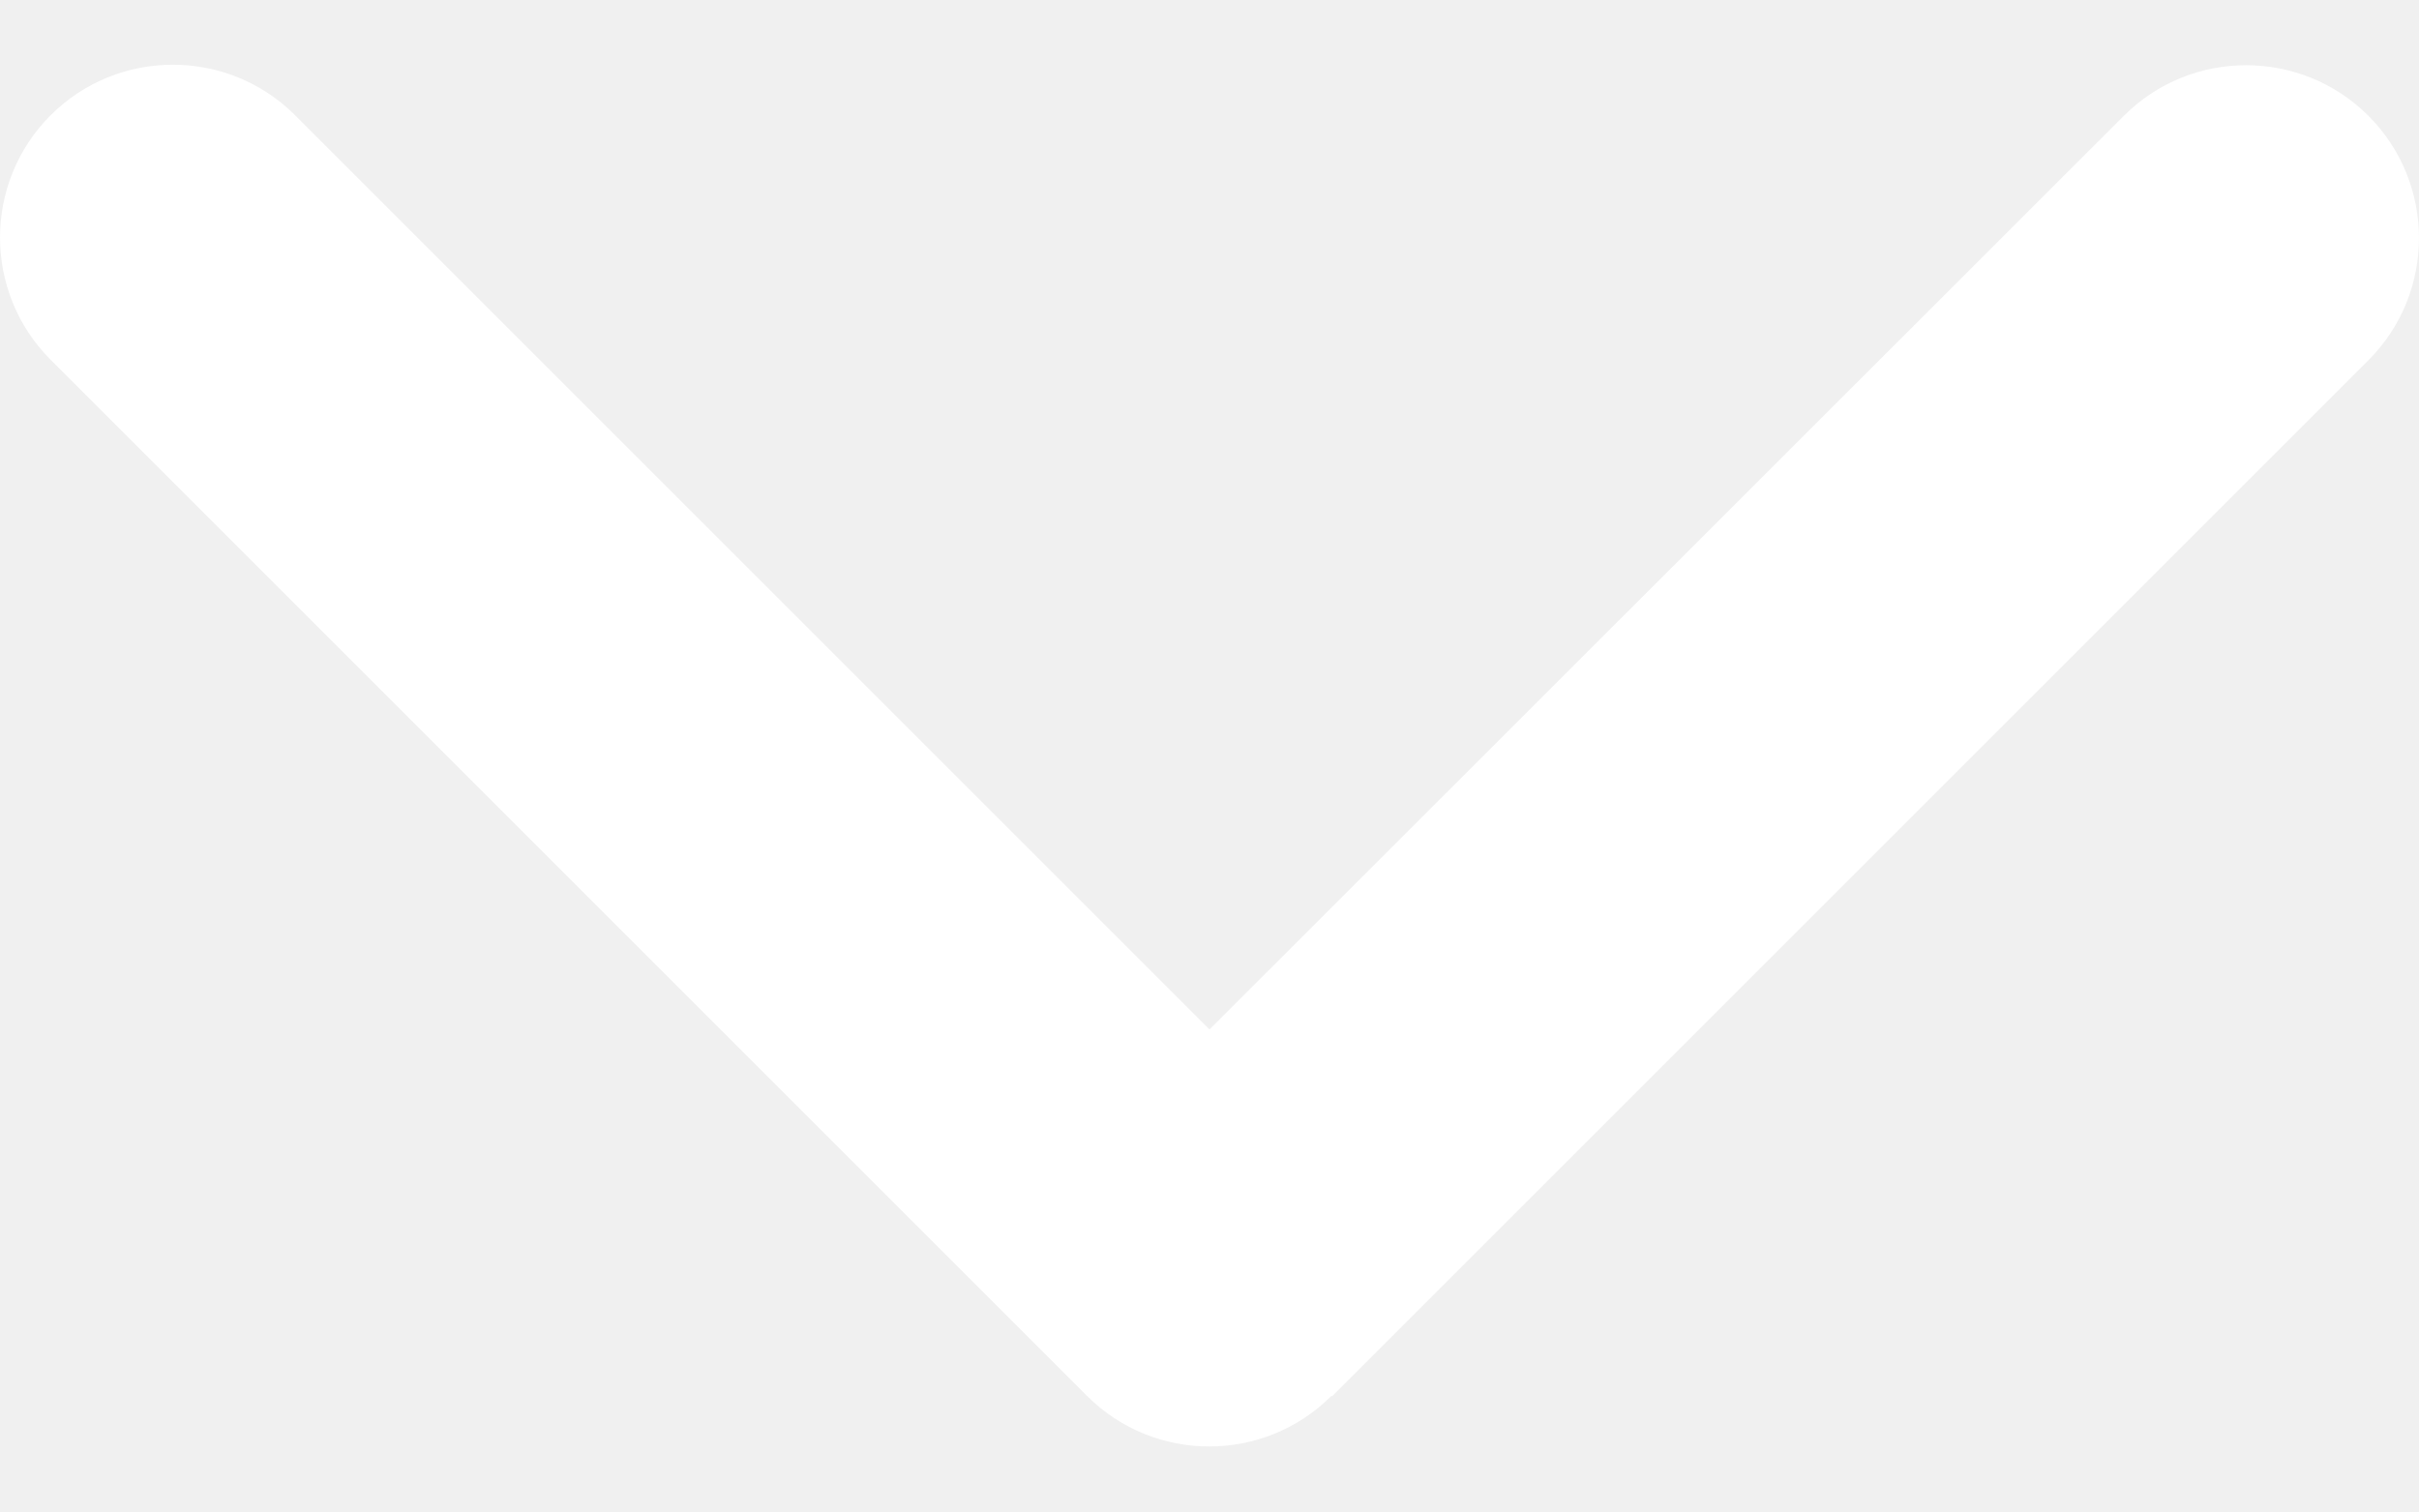
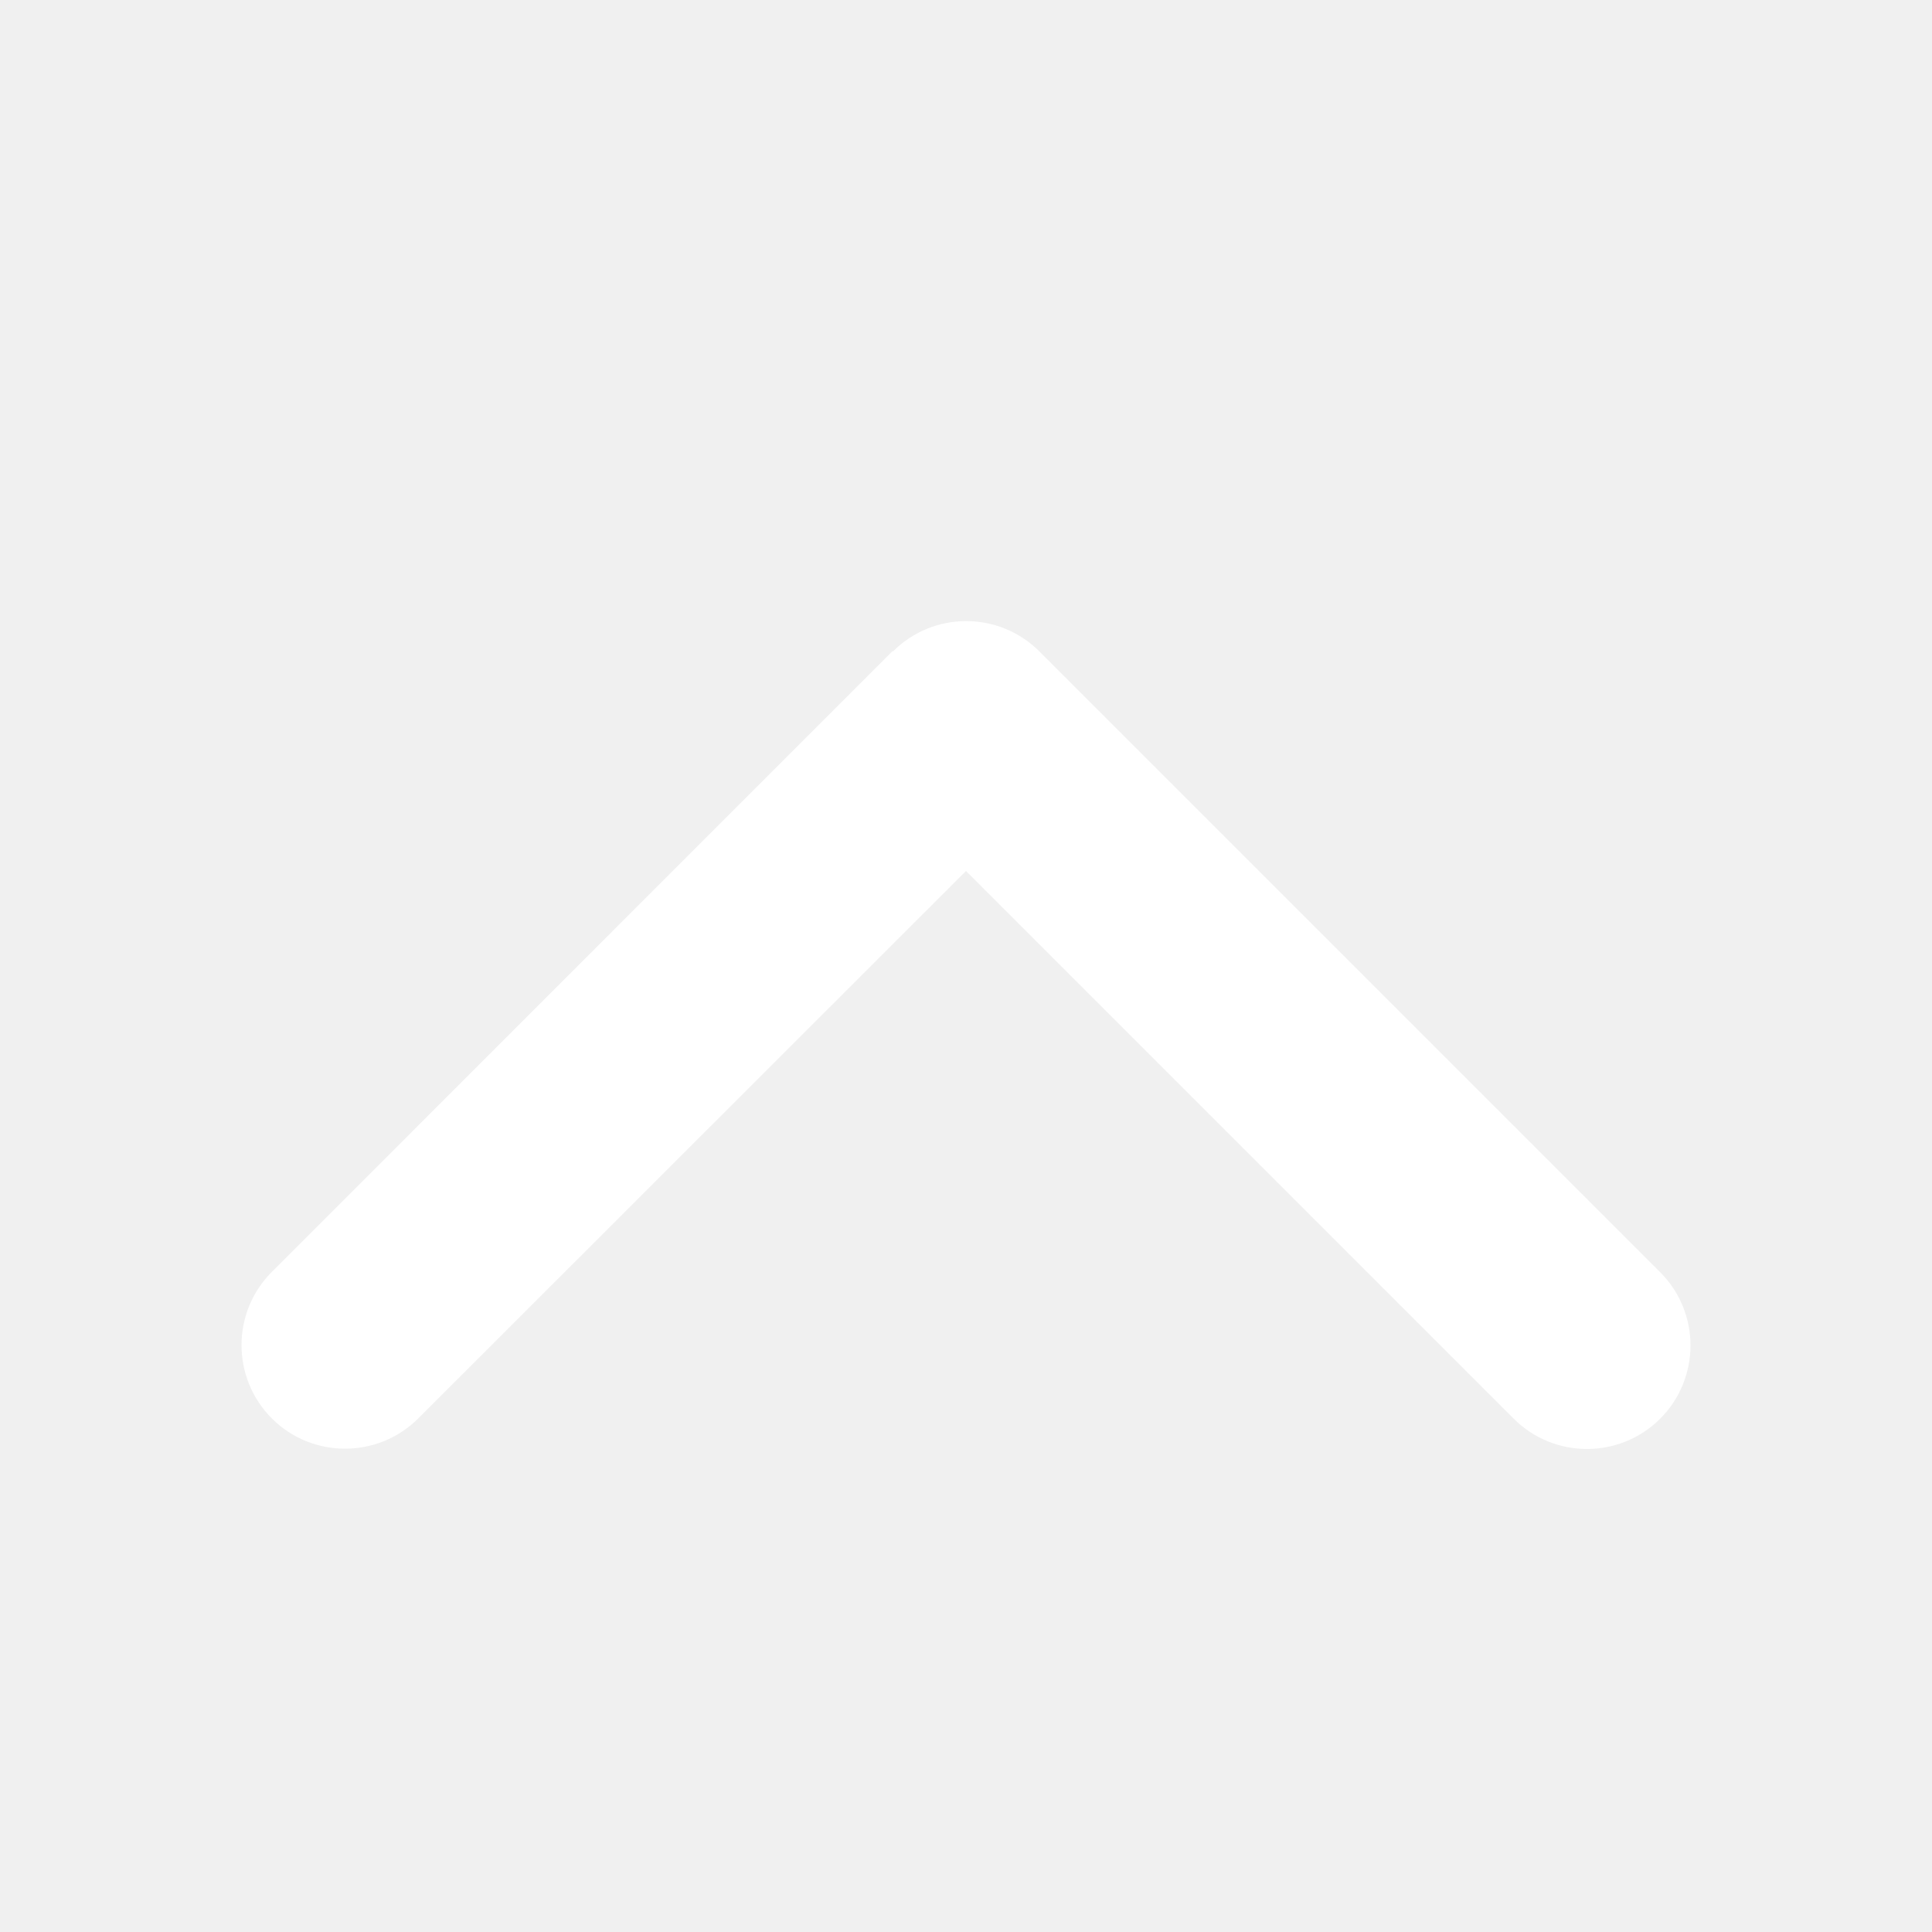
- <svg xmlns="http://www.w3.org/2000/svg" width="24" height="15" viewBox="0 0 24 15" fill="none">
-   <path d="M13.21 13.852C12.541 14.522 11.454 14.522 10.784 13.852L0.502 3.57C-0.167 2.9 -0.167 1.813 0.502 1.144C1.171 0.475 2.259 0.475 2.928 1.144L12 10.216L21.072 1.149C21.741 0.48 22.828 0.48 23.498 1.149C24.167 1.819 24.167 2.906 23.498 3.575L13.216 13.857L13.21 13.852Z" fill="white" />
+ <svg xmlns="http://www.w3.org/2000/svg" width="32" height="32" viewBox="0 0 32 32" fill="none">
+   <path d="M14.79 10.79C15.459 10.12 16.546 10.12 17.216 10.79L27.498 21.072C28.167 21.741 28.167 22.828 27.498 23.498C26.828 24.167 25.741 24.167 25.072 23.498L16 14.426L6.928 23.493C6.259 24.162 5.171 24.162 4.502 23.493C3.833 22.823 3.833 21.736 4.502 21.067L14.784 10.784L14.79 10.79Z" fill="white" />
</svg>
